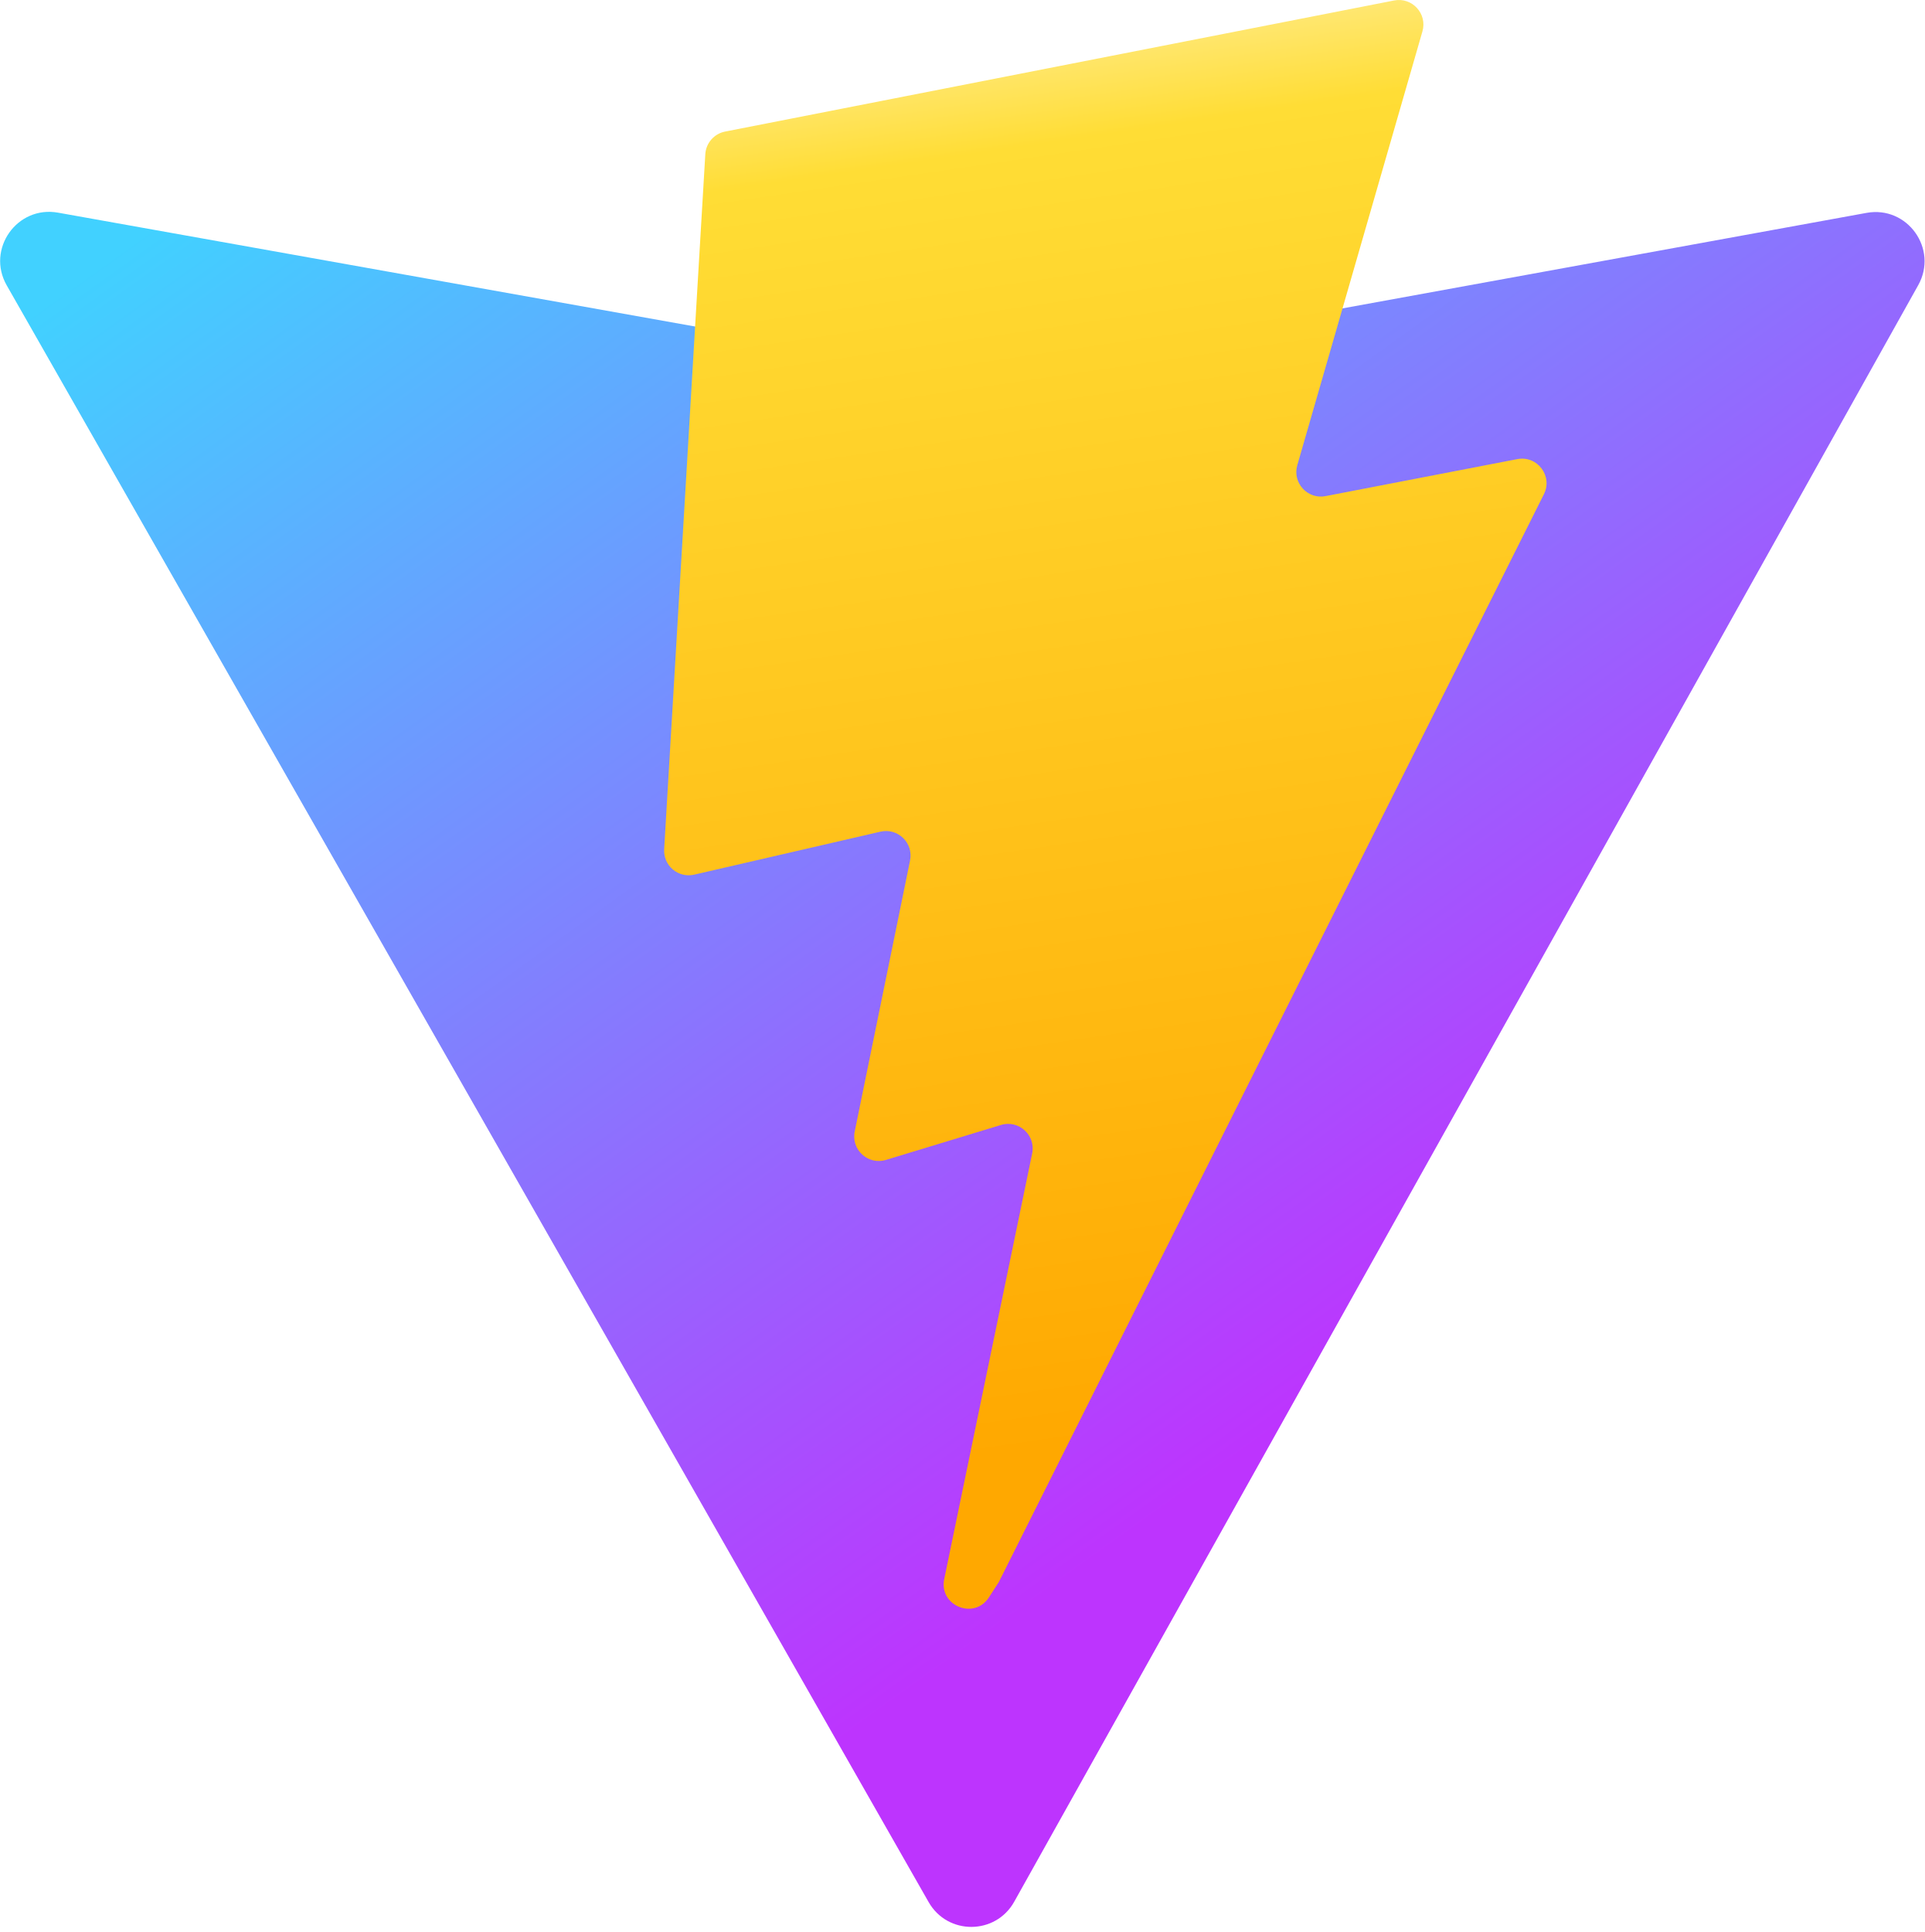
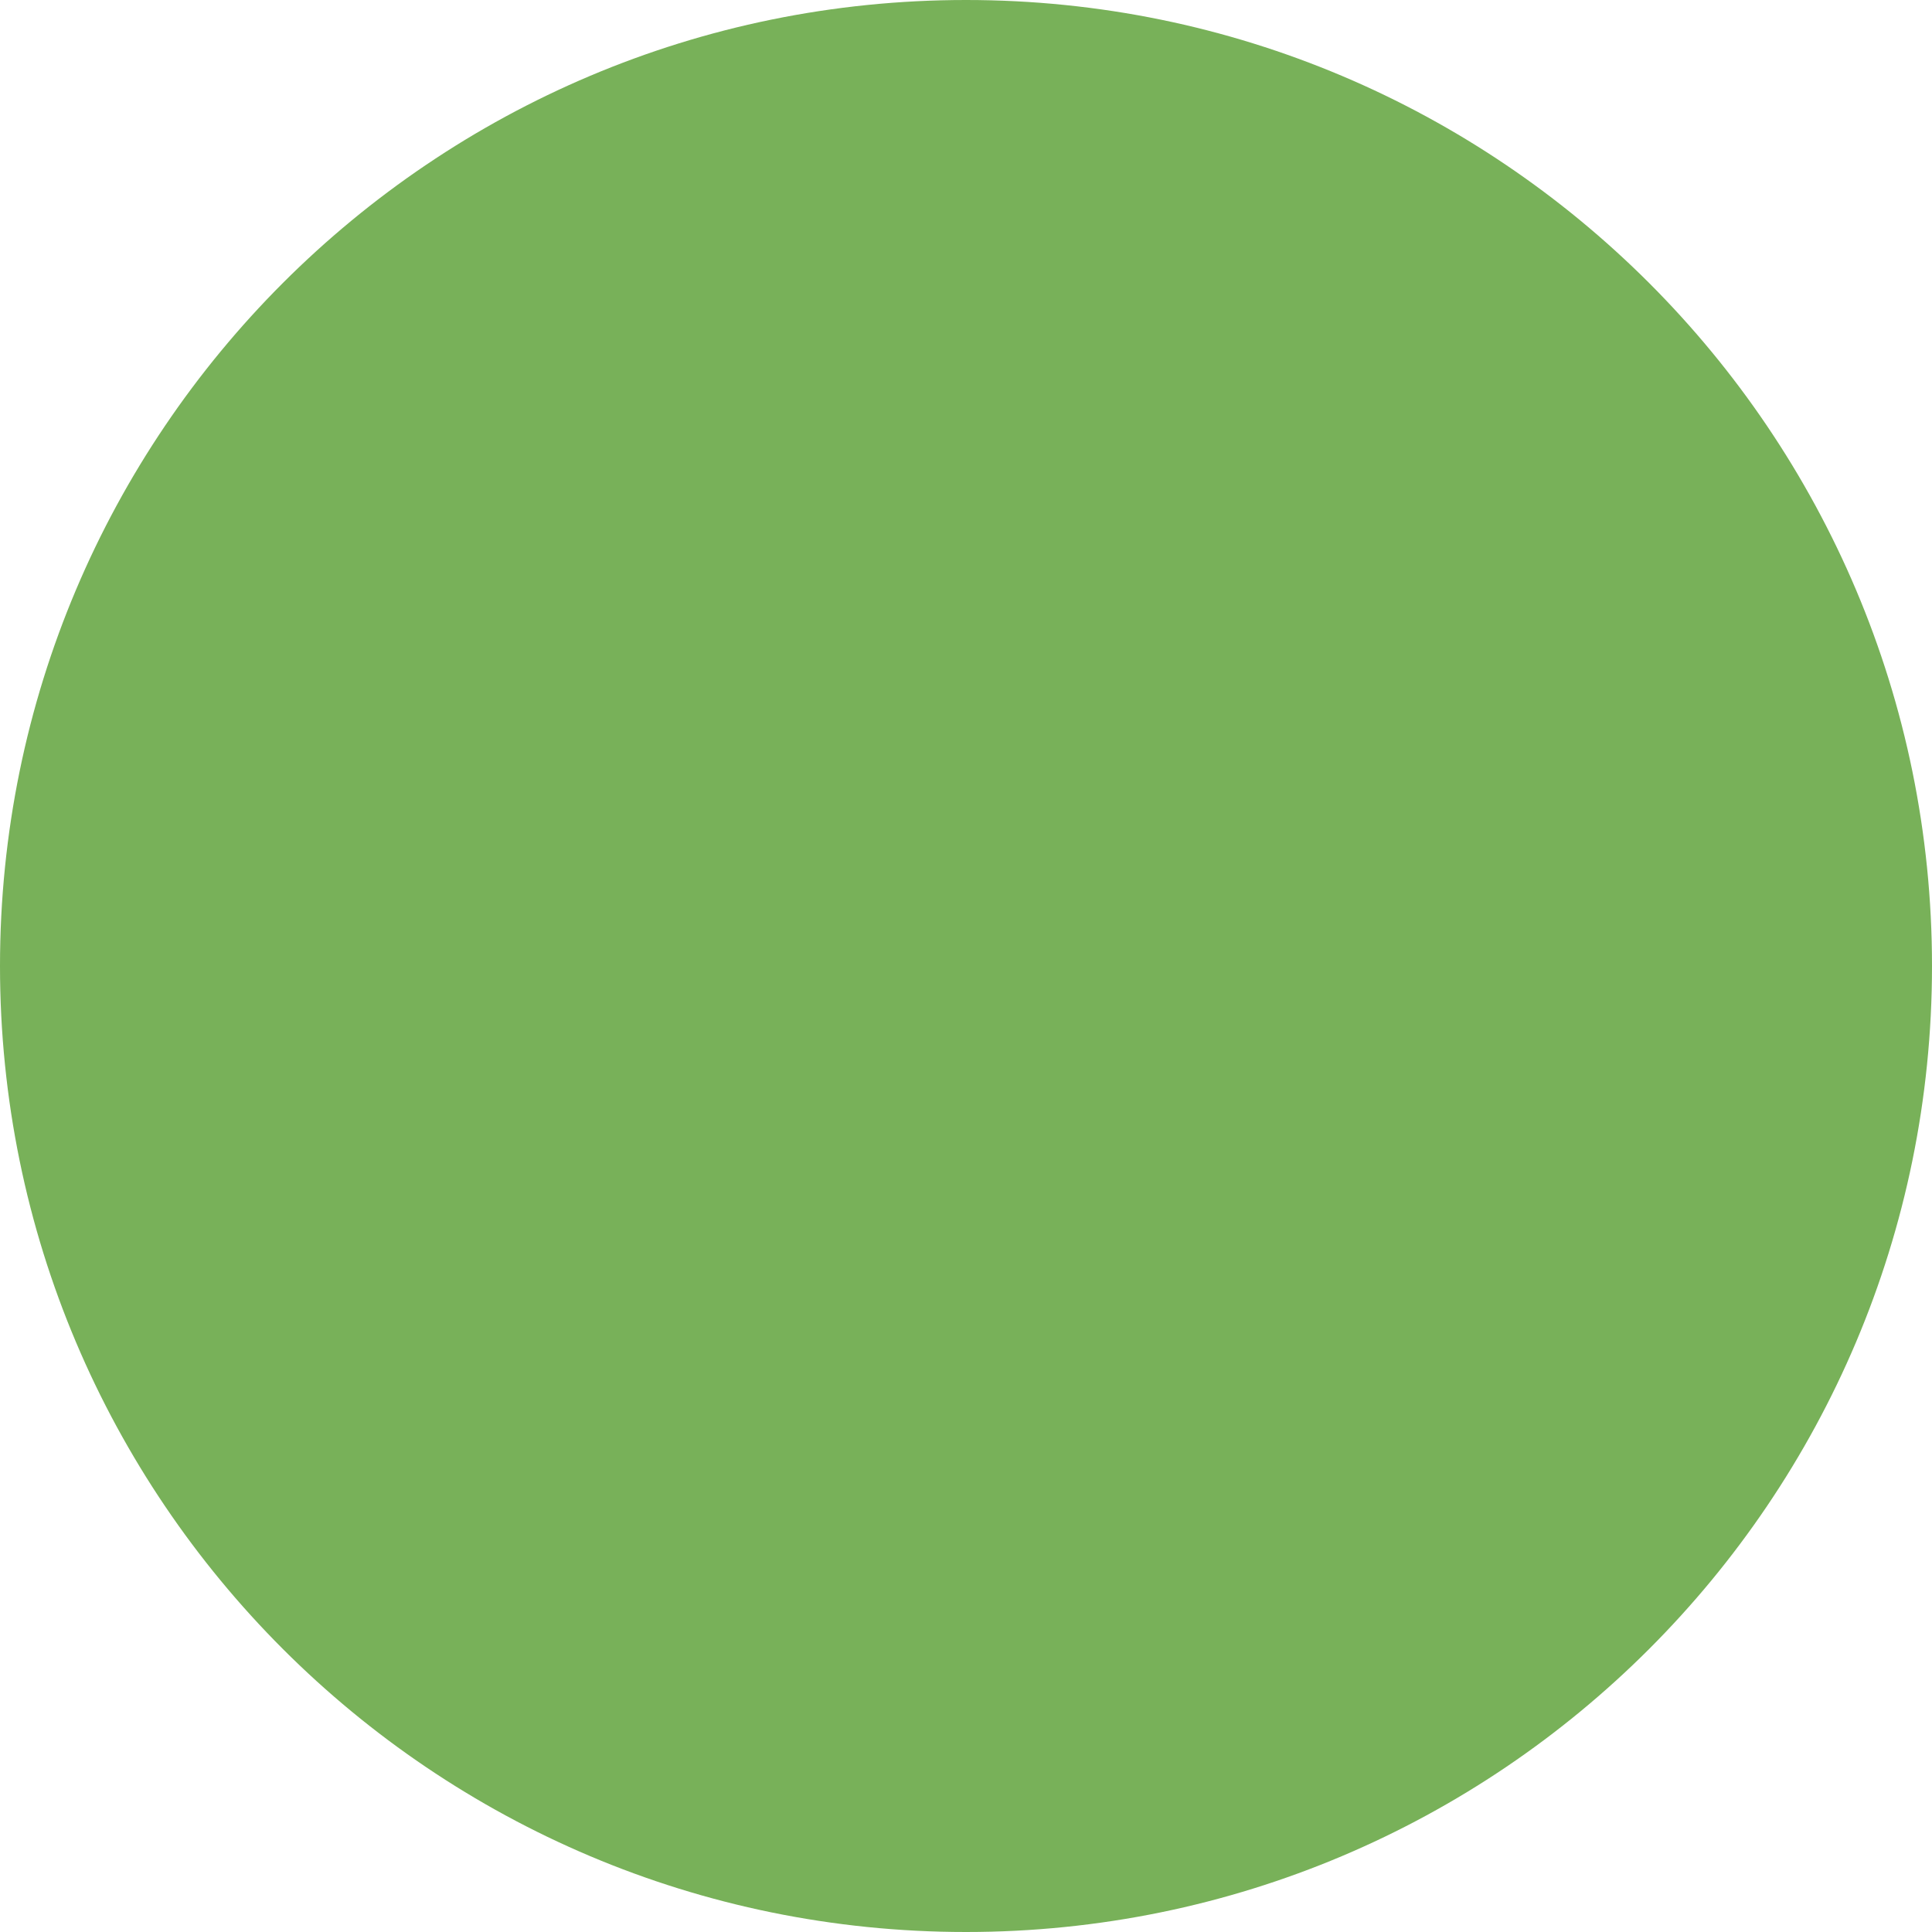
- <svg xmlns="http://www.w3.org/2000/svg" aria-hidden="true" role="img" class="iconify iconify--logos" width="31.88" height="32" preserveAspectRatio="xMidYMid meet" viewBox="0 0 256 257">
-   <defs>
-     <linearGradient id="IconifyId1813088fe1fbc01fb466" x1="-.828%" x2="57.636%" y1="7.652%" y2="78.411%">
-       <stop offset="0%" stop-color="#41D1FF" />
-       <stop offset="100%" stop-color="#BD34FE" />
-     </linearGradient>
-     <linearGradient id="IconifyId1813088fe1fbc01fb467" x1="43.376%" x2="50.316%" y1="2.242%" y2="89.03%">
-       <stop offset="0%" stop-color="#FFEA83" />
-       <stop offset="8.333%" stop-color="#FFDD35" />
-       <stop offset="100%" stop-color="#FFA800" />
-     </linearGradient>
-   </defs>
-   <path fill="url(#IconifyId1813088fe1fbc01fb466)" d="M255.153 37.938L134.897 252.976c-2.483 4.44-8.862 4.466-11.382.048L.875 37.958c-2.746-4.814 1.371-10.646 6.827-9.67l120.385 21.517a6.537 6.537 0 0 0 2.322-.004l117.867-21.483c5.438-.991 9.574 4.796 6.877 9.62Z" />
-   <path fill="url(#IconifyId1813088fe1fbc01fb467)" d="M185.432.063L96.44 17.501a3.268 3.268 0 0 0-2.634 3.014l-5.474 92.456a3.268 3.268 0 0 0 3.997 3.378l24.777-5.718c2.318-.535 4.413 1.507 3.936 3.838l-7.361 36.047c-.495 2.426 1.782 4.5 4.151 3.78l15.304-4.649c2.372-.72 4.652 1.36 4.15 3.788l-11.698 56.621c-.732 3.542 3.979 5.473 5.943 2.437l1.313-2.028l72.516-144.72c1.215-2.423-.88-5.186-3.54-4.672l-25.505 4.922c-2.396.462-4.435-1.77-3.759-4.114l16.646-57.705c.677-2.35-1.37-4.583-3.769-4.113Z" />
+ <svg xmlns="http://www.w3.org/2000/svg" width="800px" height="800px" viewBox="0 0 36 36" aria-hidden="true" role="img" class="iconify iconify--twemoji" preserveAspectRatio="xMidYMid meet">
+   <circle fill="#78B159" cx="18" cy="18" r="18" />
</svg>
